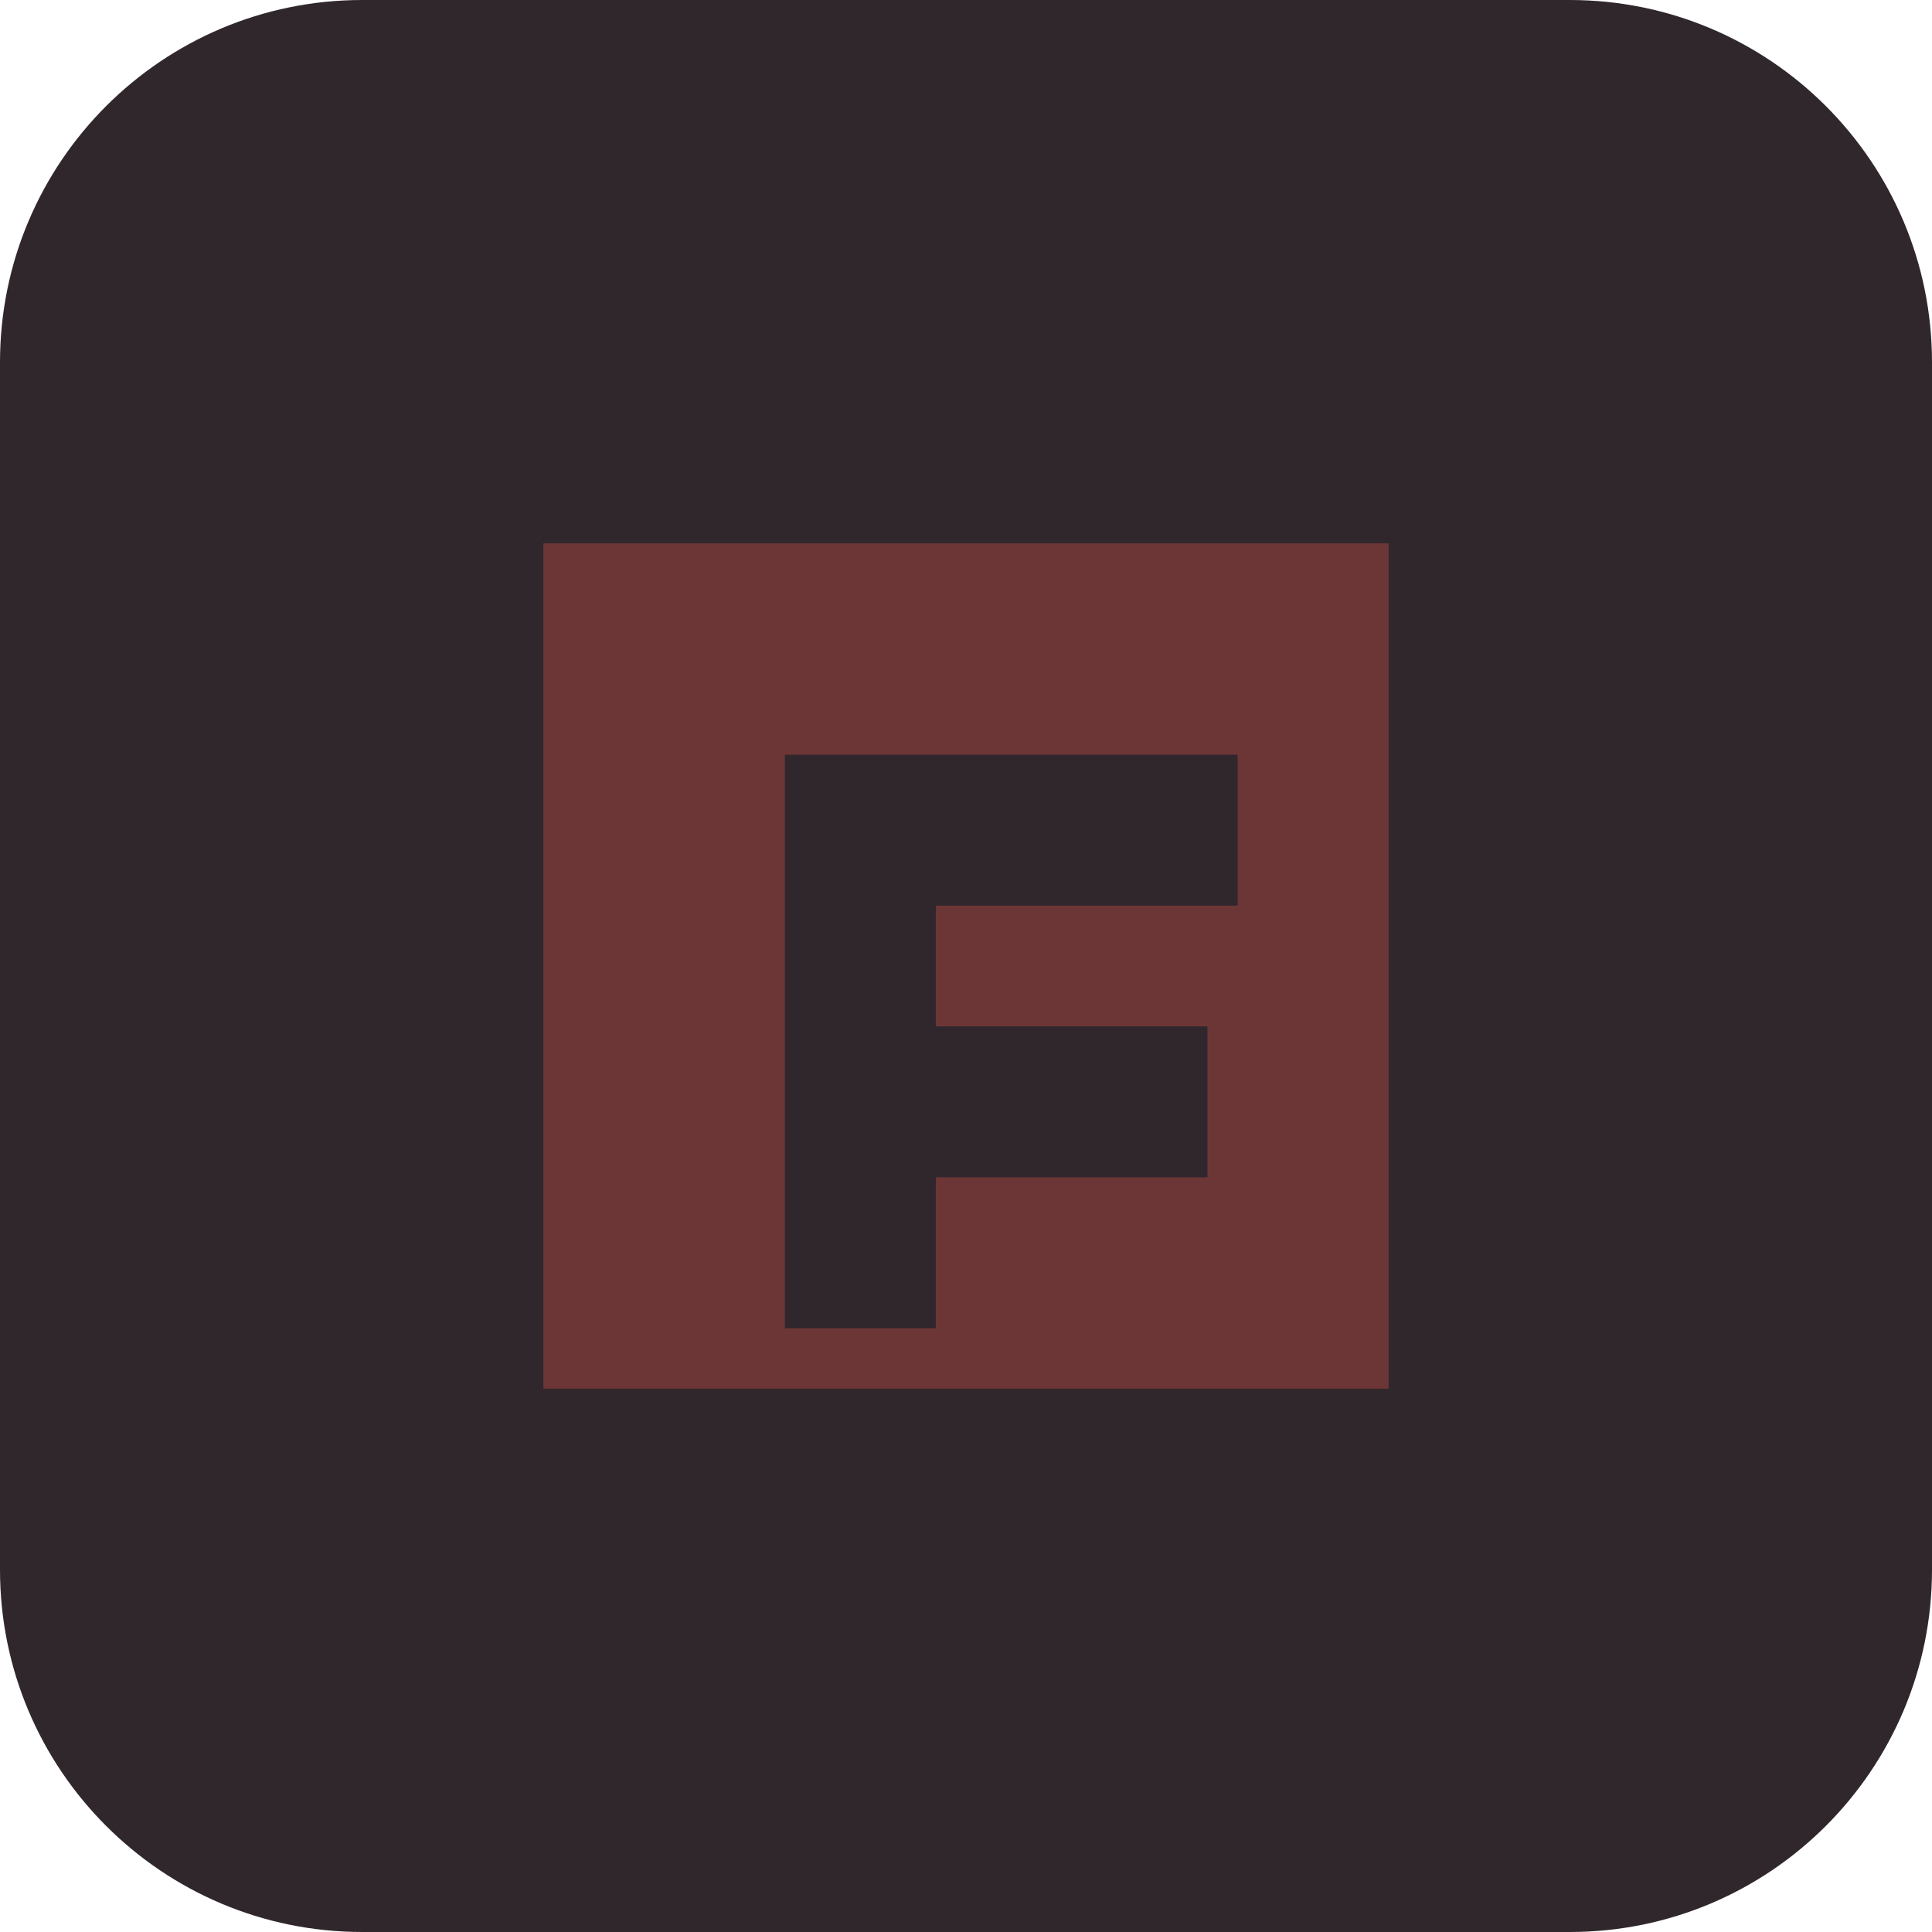
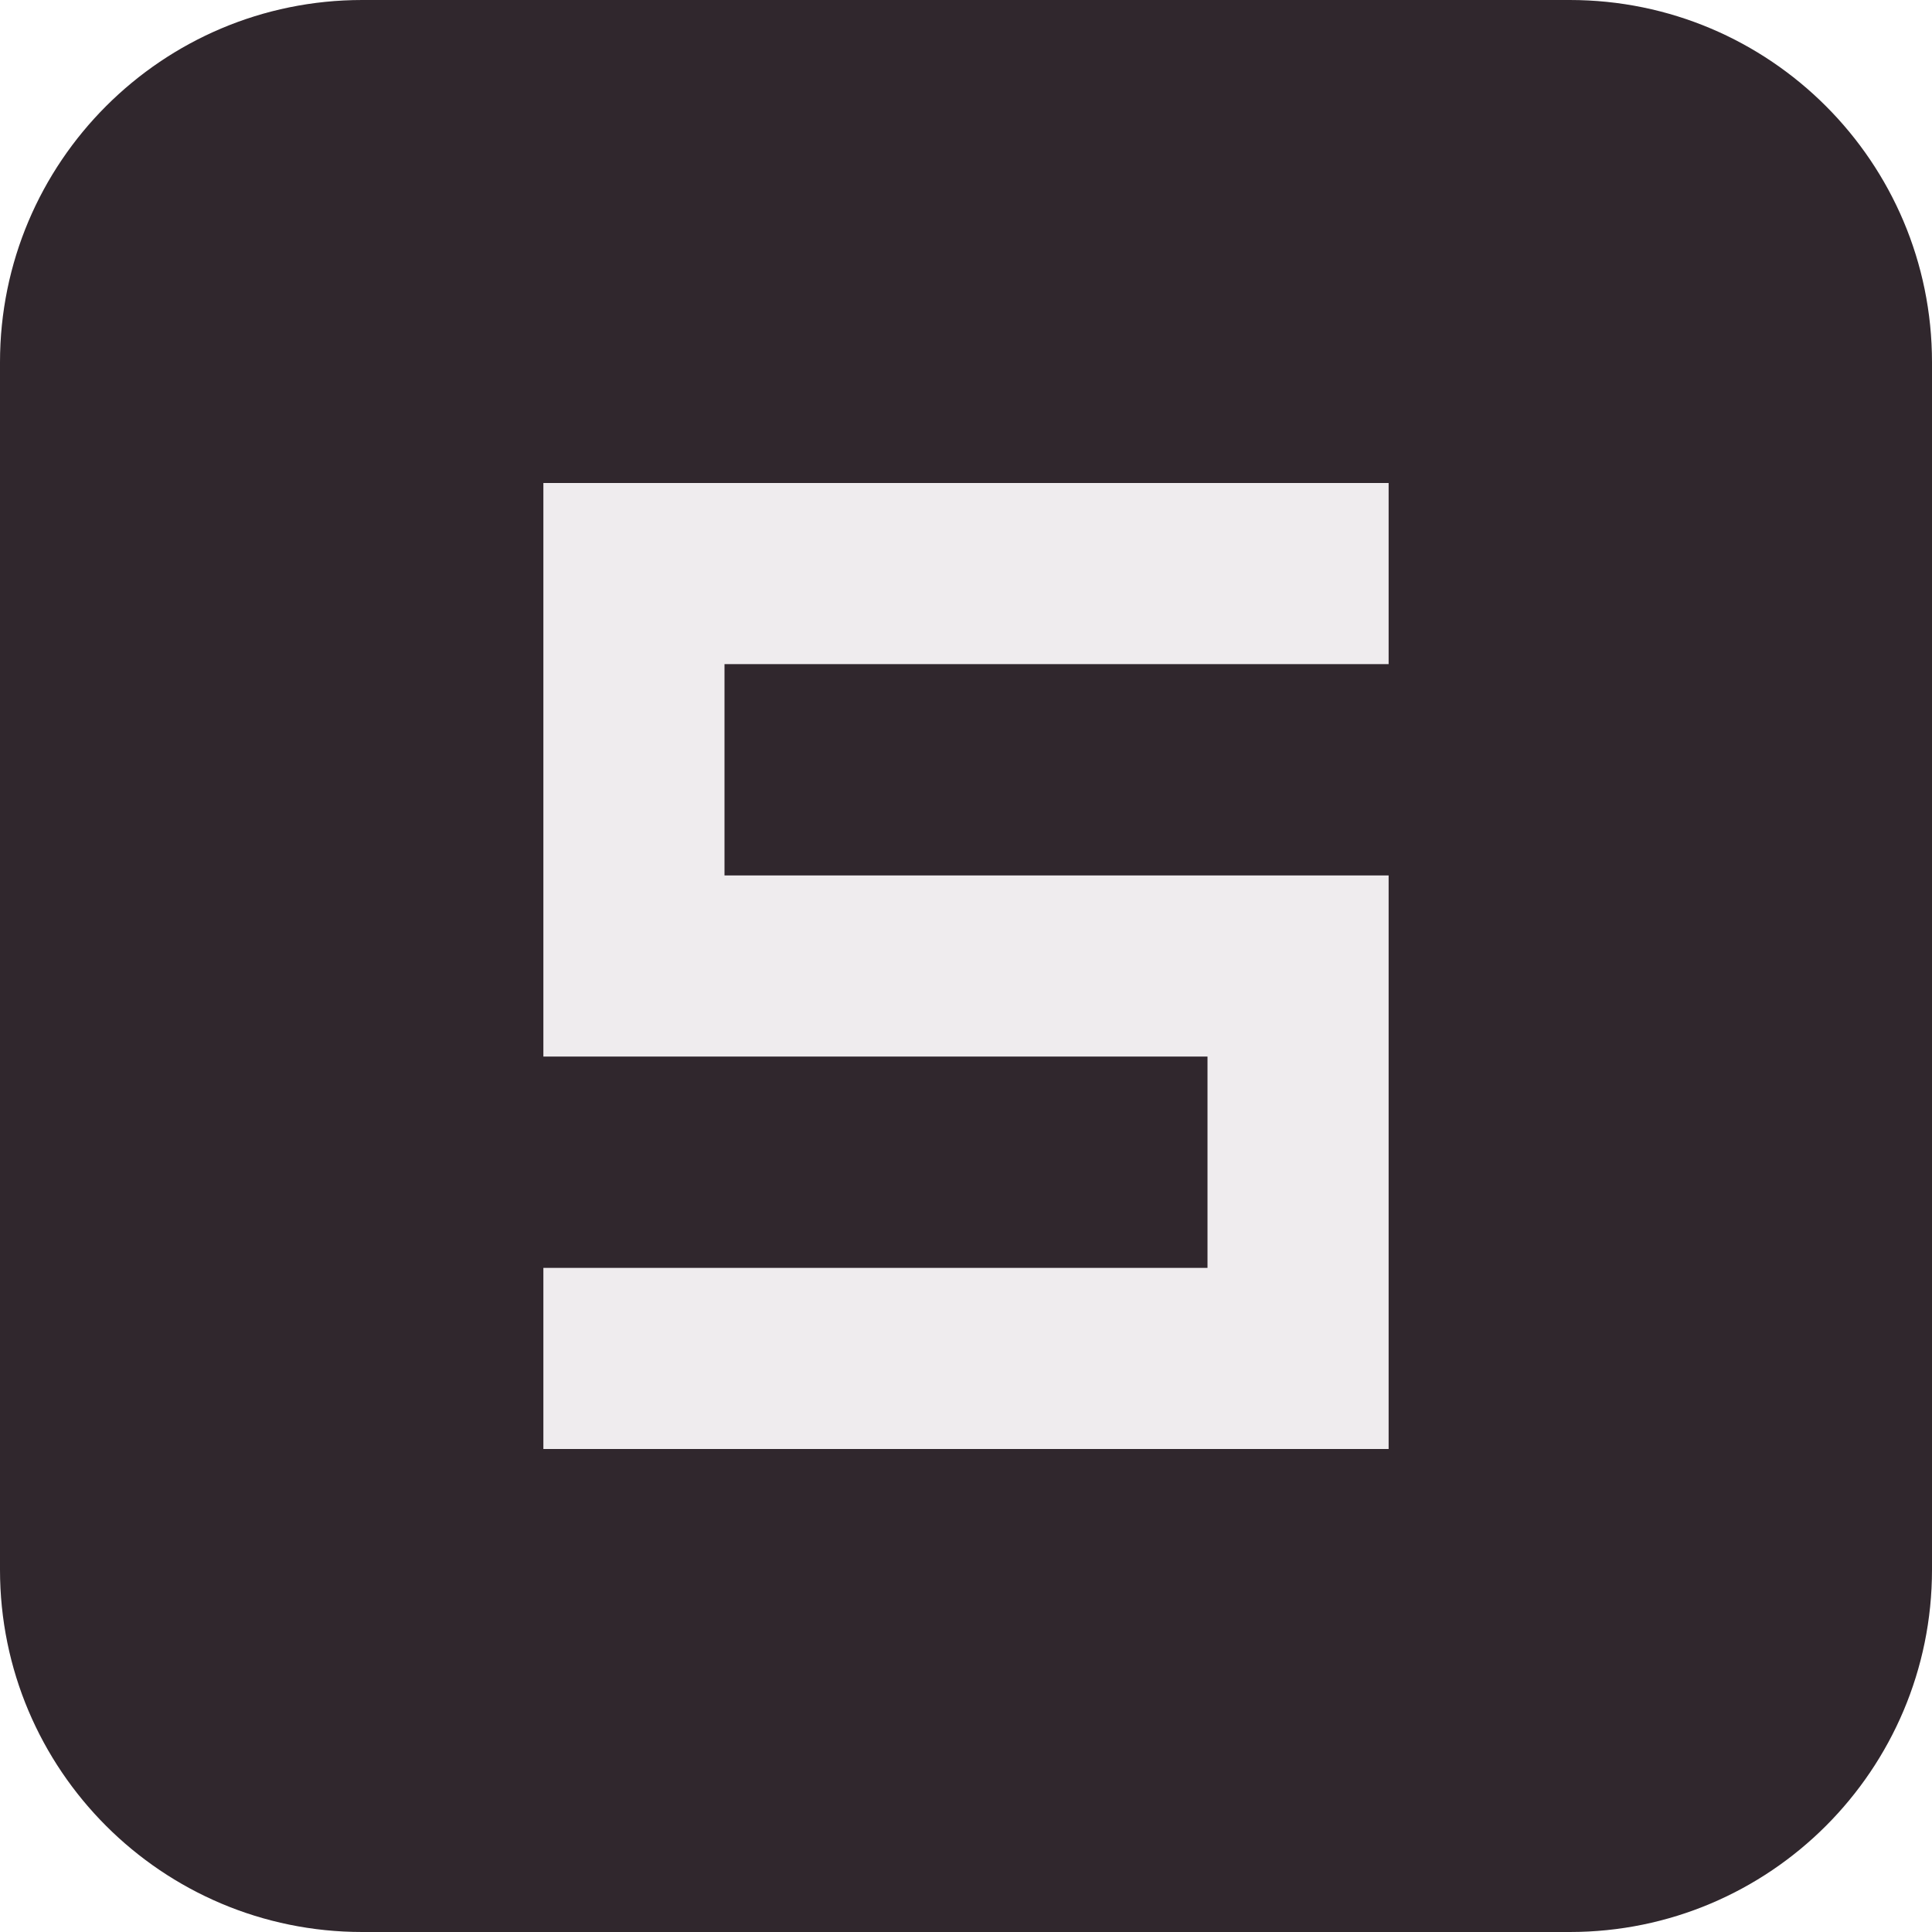
<svg xmlns="http://www.w3.org/2000/svg" viewBox="0 0 64 64">
  <rect width="64" height="64" rx="12" fill="#30272d" />
-   <path d="M18 18h28v28H18z" fill="#6d3636" />
-   <path d="M26 25h15v5H31v4h9v5h-9v5h-5z" fill="#30272d" />
+   <path d="M18 16h28v6h-22v7h22v19h-28v-6h22v-7h-22v-19z" fill="#efecee" />
</svg>
